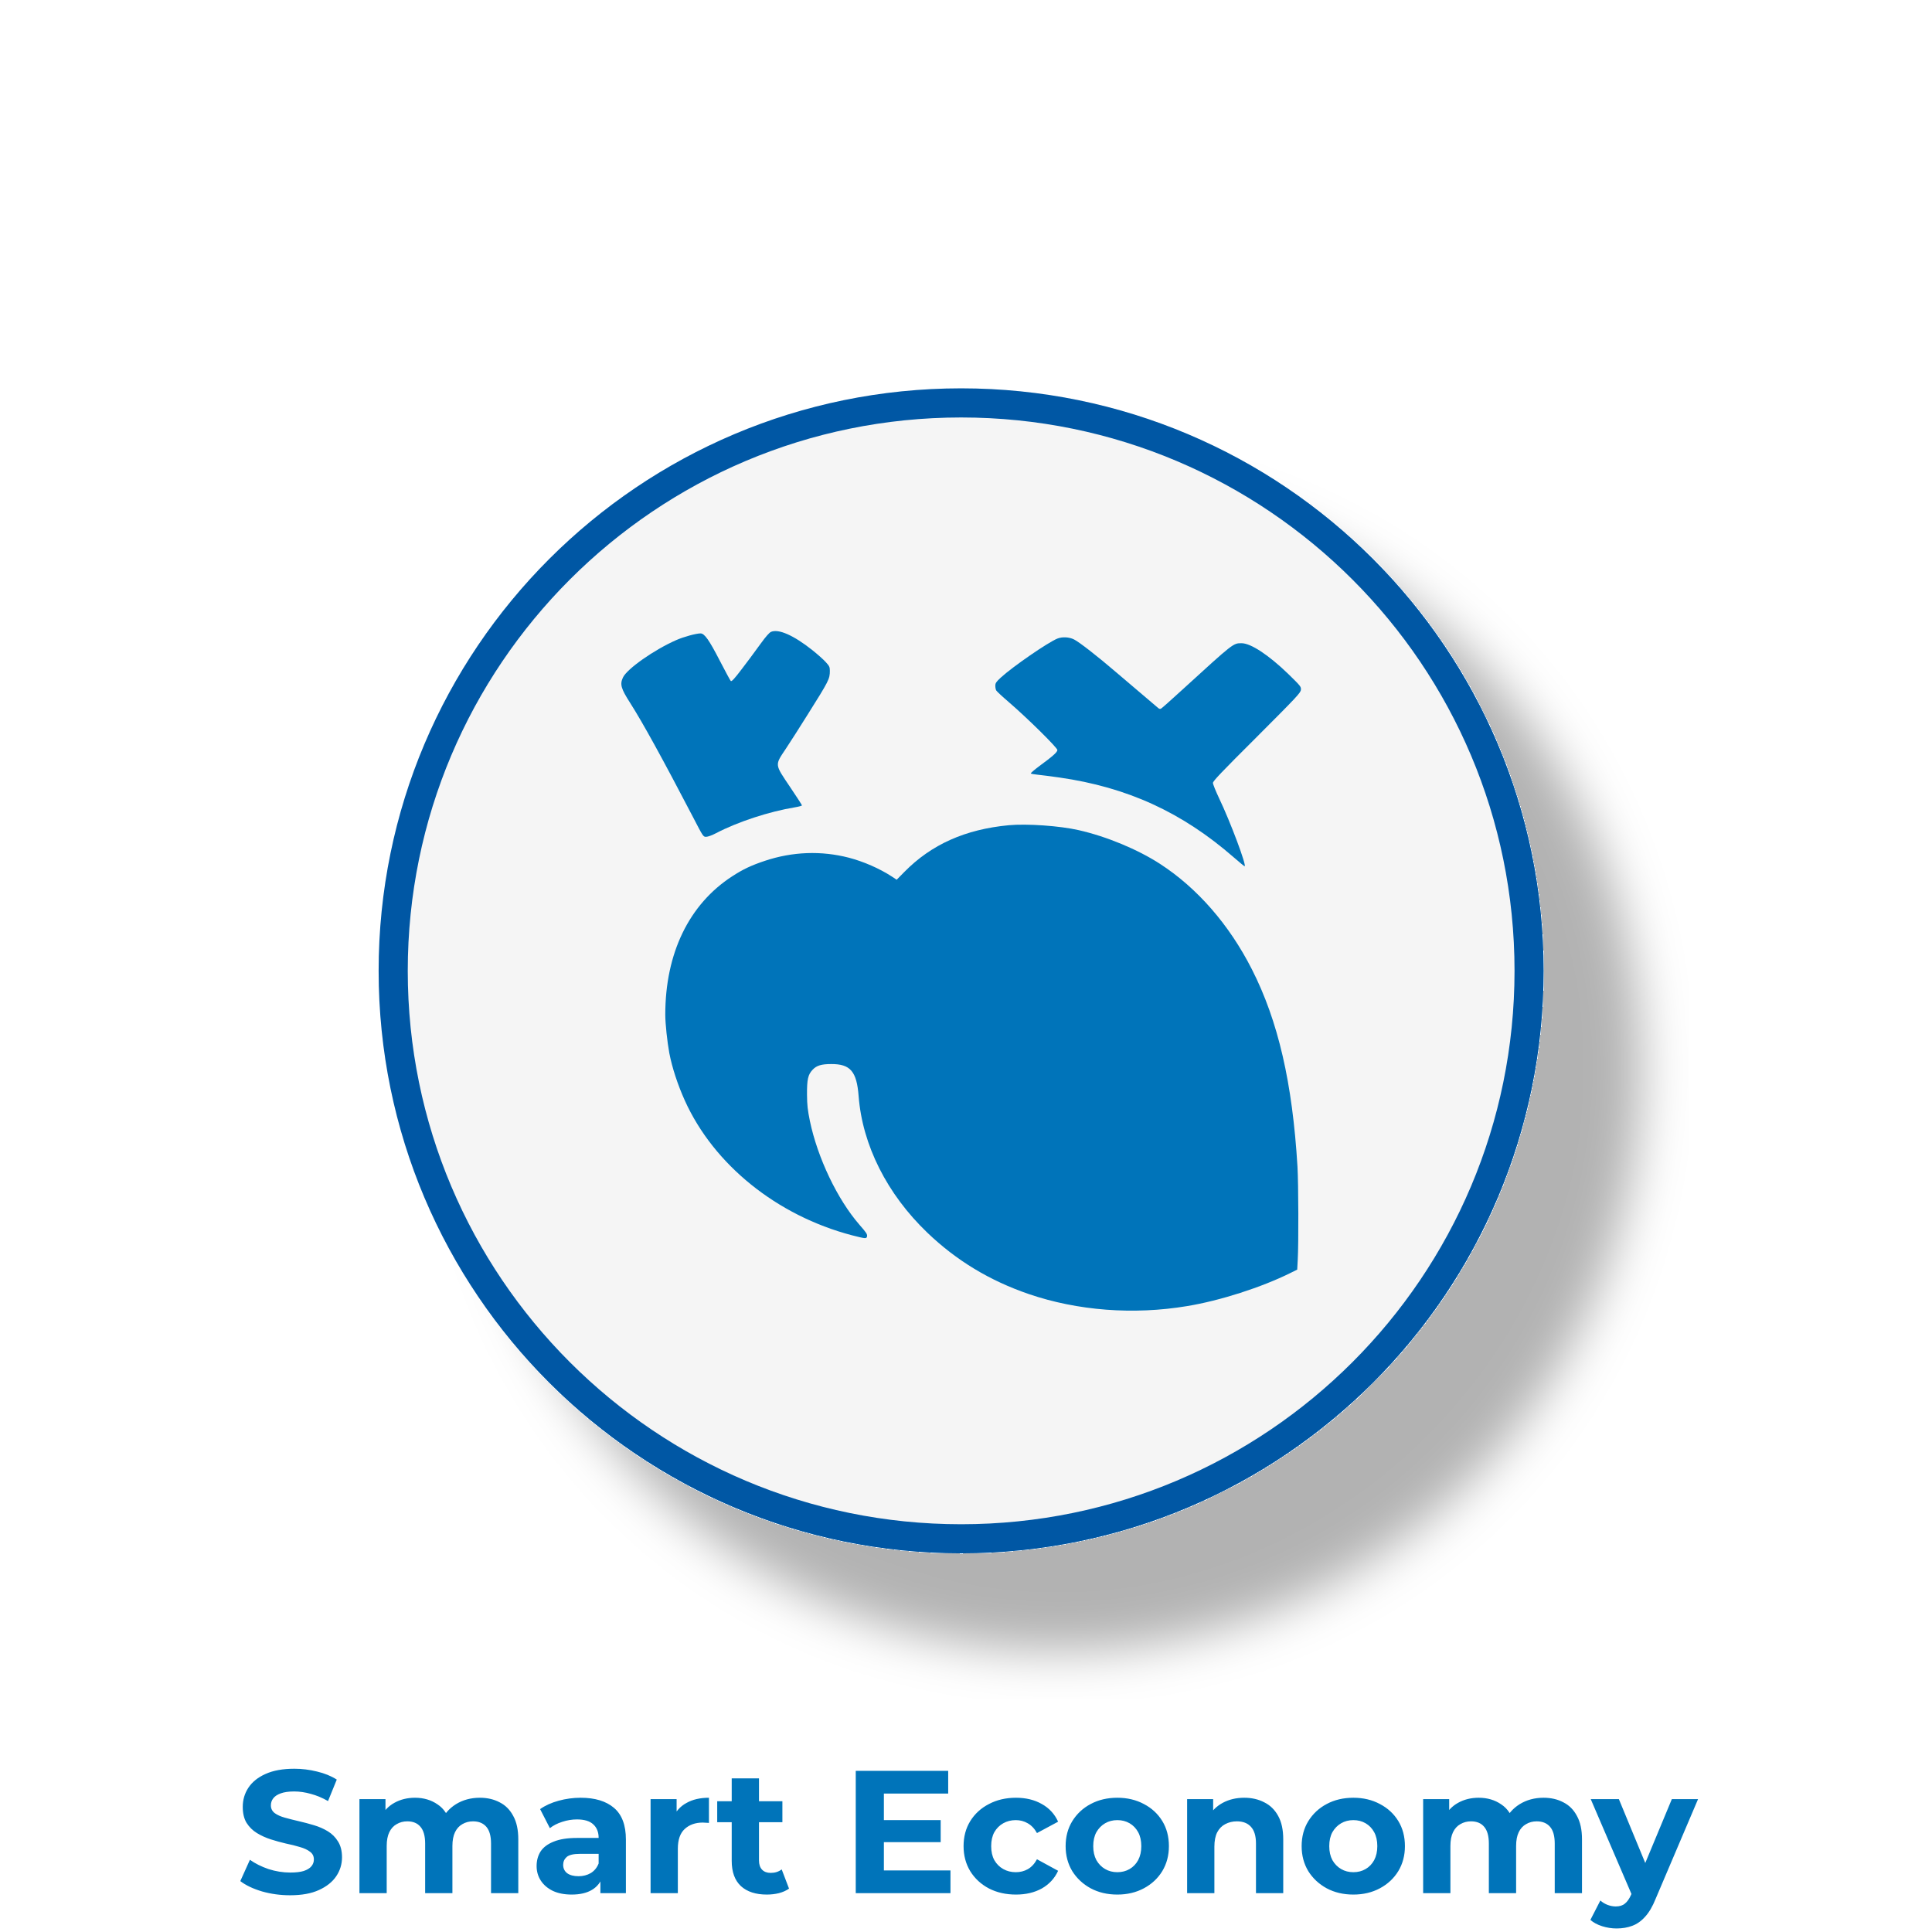
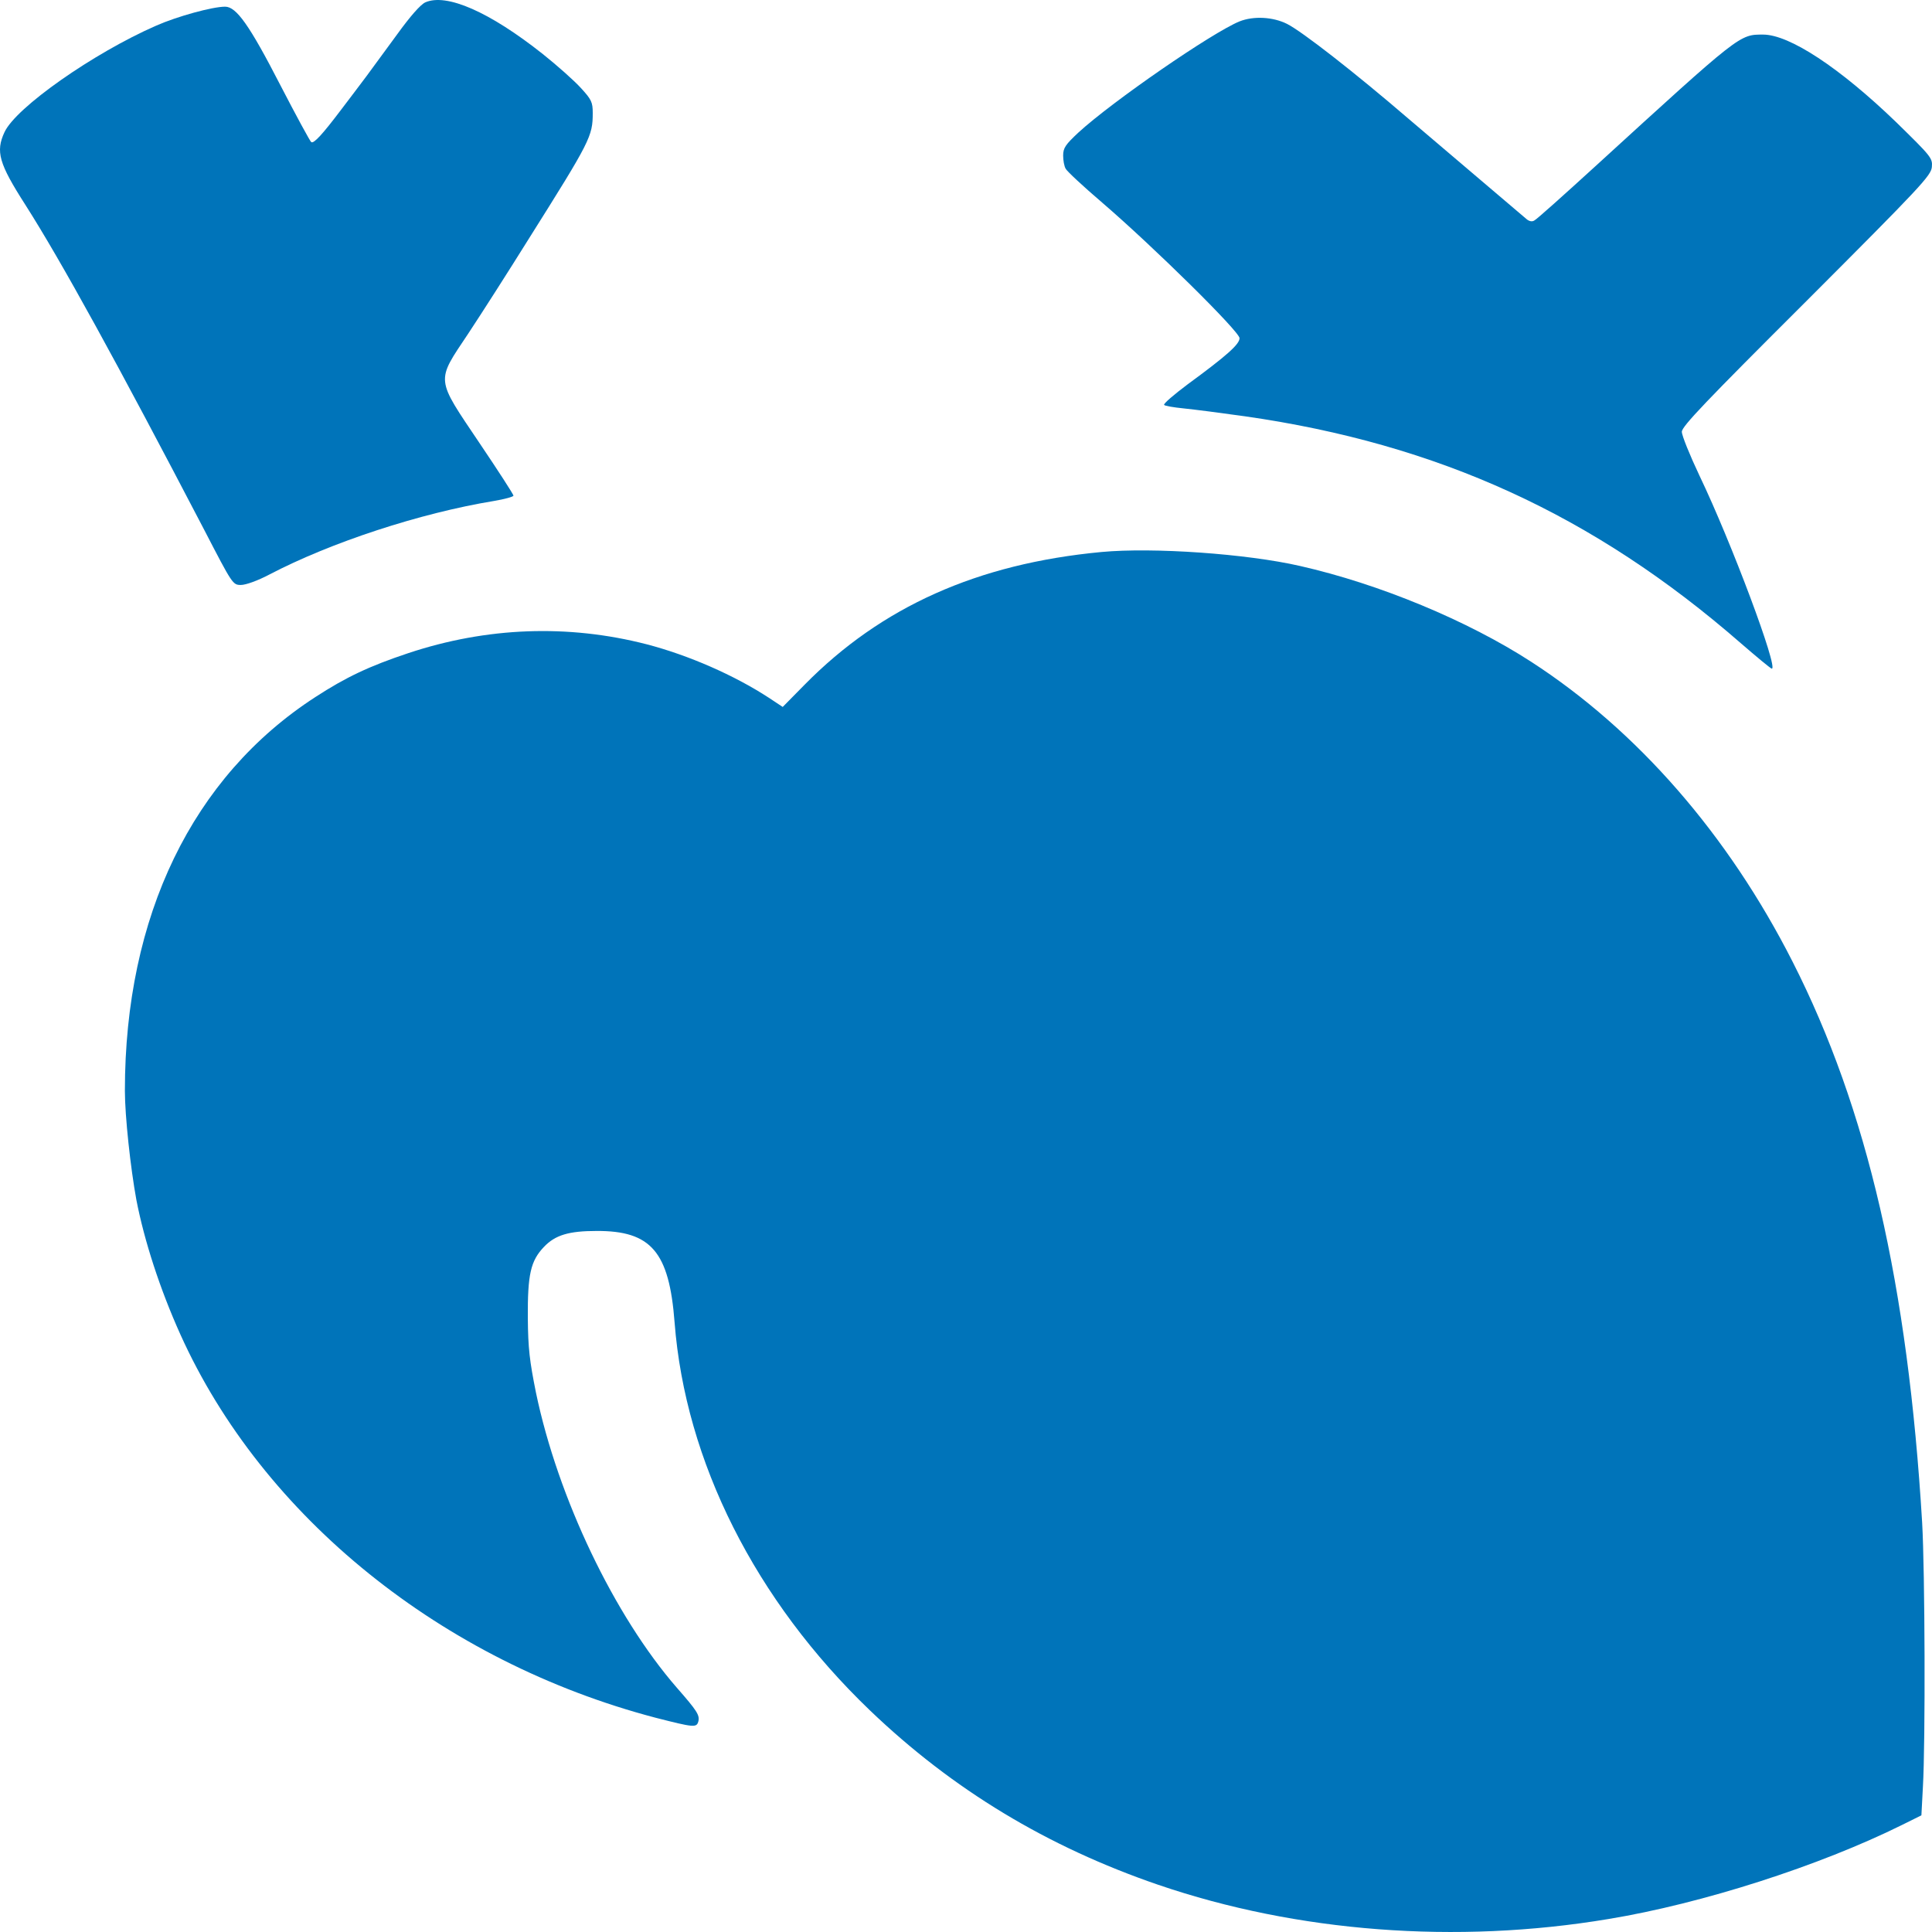
- <svg xmlns="http://www.w3.org/2000/svg" width="199" height="199" viewBox="0 0 199 199" fill="none">
-   <g filter="url(#filter0_d_1366_88)">
-     <circle cx="99" cy="100" r="60" fill="#F5F5F5" />
-     <circle cx="99" cy="100" r="58.5" stroke="#0057A4" stroke-width="3" />
-   </g>
-   <path d="M29.882 195.216C28.874 195.216 27.908 195.084 26.984 194.82C26.06 194.544 25.316 194.19 24.752 193.758L25.742 191.562C26.282 191.946 26.918 192.264 27.65 192.516C28.394 192.756 29.144 192.876 29.9 192.876C30.476 192.876 30.938 192.822 31.286 192.714C31.646 192.594 31.91 192.432 32.078 192.228C32.246 192.024 32.33 191.79 32.33 191.526C32.33 191.19 32.198 190.926 31.934 190.734C31.67 190.53 31.322 190.368 30.89 190.248C30.458 190.116 29.978 189.996 29.45 189.888C28.934 189.768 28.412 189.624 27.884 189.456C27.368 189.288 26.894 189.072 26.462 188.808C26.03 188.544 25.676 188.196 25.4 187.764C25.136 187.332 25.004 186.78 25.004 186.108C25.004 185.388 25.196 184.734 25.58 184.146C25.976 183.546 26.564 183.072 27.344 182.724C28.136 182.364 29.126 182.184 30.314 182.184C31.106 182.184 31.886 182.28 32.654 182.472C33.422 182.652 34.1 182.928 34.688 183.3L33.788 185.514C33.2 185.178 32.612 184.932 32.024 184.776C31.436 184.608 30.86 184.524 30.296 184.524C29.732 184.524 29.27 184.59 28.91 184.722C28.55 184.854 28.292 185.028 28.136 185.244C27.98 185.448 27.902 185.688 27.902 185.964C27.902 186.288 28.034 186.552 28.298 186.756C28.562 186.948 28.91 187.104 29.342 187.224C29.774 187.344 30.248 187.464 30.764 187.584C31.292 187.704 31.814 187.842 32.33 187.998C32.858 188.154 33.338 188.364 33.77 188.628C34.202 188.892 34.55 189.24 34.814 189.672C35.09 190.104 35.228 190.65 35.228 191.31C35.228 192.018 35.03 192.666 34.634 193.254C34.238 193.842 33.644 194.316 32.852 194.676C32.072 195.036 31.082 195.216 29.882 195.216ZM49.425 185.172C50.193 185.172 50.871 185.328 51.459 185.64C52.059 185.94 52.527 186.408 52.863 187.044C53.211 187.668 53.385 188.472 53.385 189.456V195H50.577V189.888C50.577 189.108 50.415 188.532 50.091 188.16C49.767 187.788 49.311 187.602 48.723 187.602C48.315 187.602 47.949 187.698 47.625 187.89C47.301 188.07 47.049 188.346 46.869 188.718C46.689 189.09 46.599 189.564 46.599 190.14V195H43.791V189.888C43.791 189.108 43.629 188.532 43.305 188.16C42.993 187.788 42.543 187.602 41.955 187.602C41.547 187.602 41.181 187.698 40.857 187.89C40.533 188.07 40.281 188.346 40.101 188.718C39.921 189.09 39.831 189.564 39.831 190.14V195H37.023V185.316H39.705V187.962L39.201 187.188C39.537 186.528 40.011 186.03 40.623 185.694C41.247 185.346 41.955 185.172 42.747 185.172C43.635 185.172 44.409 185.4 45.069 185.856C45.741 186.3 46.185 186.984 46.401 187.908L45.411 187.638C45.735 186.882 46.251 186.282 46.959 185.838C47.679 185.394 48.501 185.172 49.425 185.172ZM61.842 195V193.11L61.661 192.696V189.312C61.661 188.712 61.475 188.244 61.103 187.908C60.743 187.572 60.185 187.404 59.429 187.404C58.913 187.404 58.404 187.488 57.9 187.656C57.407 187.812 56.987 188.028 56.639 188.304L55.632 186.342C56.16 185.97 56.795 185.682 57.539 185.478C58.283 185.274 59.039 185.172 59.807 185.172C61.283 185.172 62.429 185.52 63.245 186.216C64.061 186.912 64.469 187.998 64.469 189.474V195H61.842ZM58.889 195.144C58.133 195.144 57.486 195.018 56.946 194.766C56.406 194.502 55.992 194.148 55.703 193.704C55.416 193.26 55.272 192.762 55.272 192.21C55.272 191.634 55.41 191.13 55.685 190.698C55.974 190.266 56.423 189.93 57.035 189.69C57.648 189.438 58.446 189.312 59.429 189.312H62.004V190.95H59.736C59.075 190.95 58.62 191.058 58.367 191.274C58.127 191.49 58.008 191.76 58.008 192.084C58.008 192.444 58.145 192.732 58.422 192.948C58.709 193.152 59.099 193.254 59.592 193.254C60.059 193.254 60.48 193.146 60.852 192.93C61.224 192.702 61.493 192.372 61.661 191.94L62.093 193.236C61.889 193.86 61.517 194.334 60.977 194.658C60.438 194.982 59.742 195.144 58.889 195.144ZM67.011 195V185.316H69.693V188.052L69.315 187.26C69.603 186.576 70.065 186.06 70.701 185.712C71.337 185.352 72.111 185.172 73.023 185.172V187.764C72.903 187.752 72.795 187.746 72.699 187.746C72.603 187.734 72.501 187.728 72.393 187.728C71.625 187.728 71.001 187.95 70.521 188.394C70.053 188.826 69.819 189.504 69.819 190.428V195H67.011ZM78.987 195.144C77.847 195.144 76.959 194.856 76.323 194.28C75.686 193.692 75.368 192.822 75.368 191.67V183.174H78.177V191.634C78.177 192.042 78.284 192.36 78.501 192.588C78.716 192.804 79.01 192.912 79.382 192.912C79.826 192.912 80.204 192.792 80.516 192.552L81.272 194.532C80.984 194.736 80.636 194.892 80.228 195C79.832 195.096 79.418 195.144 78.987 195.144ZM73.874 187.692V185.532H80.588V187.692H73.874ZM90.826 187.476H96.892V189.744H90.826V187.476ZM91.042 192.66H97.9V195H88.144V182.4H97.666V184.74H91.042V192.66ZM104.65 195.144C103.606 195.144 102.676 194.934 101.86 194.514C101.044 194.082 100.402 193.488 99.934 192.732C99.478 191.976 99.25 191.118 99.25 190.158C99.25 189.186 99.478 188.328 99.934 187.584C100.402 186.828 101.044 186.24 101.86 185.82C102.676 185.388 103.606 185.172 104.65 185.172C105.67 185.172 106.558 185.388 107.314 185.82C108.07 186.24 108.628 186.846 108.988 187.638L106.81 188.808C106.558 188.352 106.24 188.016 105.856 187.8C105.484 187.584 105.076 187.476 104.632 187.476C104.152 187.476 103.72 187.584 103.336 187.8C102.952 188.016 102.646 188.322 102.418 188.718C102.202 189.114 102.094 189.594 102.094 190.158C102.094 190.722 102.202 191.202 102.418 191.598C102.646 191.994 102.952 192.3 103.336 192.516C103.72 192.732 104.152 192.84 104.632 192.84C105.076 192.84 105.484 192.738 105.856 192.534C106.24 192.318 106.558 191.976 106.81 191.508L108.988 192.696C108.628 193.476 108.07 194.082 107.314 194.514C106.558 194.934 105.67 195.144 104.65 195.144ZM115.09 195.144C114.058 195.144 113.14 194.928 112.336 194.496C111.544 194.064 110.914 193.476 110.446 192.732C109.99 191.976 109.762 191.118 109.762 190.158C109.762 189.186 109.99 188.328 110.446 187.584C110.914 186.828 111.544 186.24 112.336 185.82C113.14 185.388 114.058 185.172 115.09 185.172C116.11 185.172 117.022 185.388 117.826 185.82C118.63 186.24 119.26 186.822 119.716 187.566C120.172 188.31 120.4 189.174 120.4 190.158C120.4 191.118 120.172 191.976 119.716 192.732C119.26 193.476 118.63 194.064 117.826 194.496C117.022 194.928 116.11 195.144 115.09 195.144ZM115.09 192.84C115.558 192.84 115.978 192.732 116.35 192.516C116.722 192.3 117.016 191.994 117.232 191.598C117.448 191.19 117.556 190.71 117.556 190.158C117.556 189.594 117.448 189.114 117.232 188.718C117.016 188.322 116.722 188.016 116.35 187.8C115.978 187.584 115.558 187.476 115.09 187.476C114.622 187.476 114.202 187.584 113.83 187.8C113.458 188.016 113.158 188.322 112.93 188.718C112.714 189.114 112.606 189.594 112.606 190.158C112.606 190.71 112.714 191.19 112.93 191.598C113.158 191.994 113.458 192.3 113.83 192.516C114.202 192.732 114.622 192.84 115.09 192.84ZM128.162 185.172C128.93 185.172 129.614 185.328 130.214 185.64C130.826 185.94 131.306 186.408 131.654 187.044C132.002 187.668 132.176 188.472 132.176 189.456V195H129.368V189.888C129.368 189.108 129.194 188.532 128.846 188.16C128.51 187.788 128.03 187.602 127.406 187.602C126.962 187.602 126.56 187.698 126.2 187.89C125.852 188.07 125.576 188.352 125.372 188.736C125.18 189.12 125.084 189.612 125.084 190.212V195H122.276V185.316H124.958V187.998L124.454 187.188C124.802 186.54 125.3 186.042 125.948 185.694C126.596 185.346 127.334 185.172 128.162 185.172ZM139.4 195.144C138.368 195.144 137.45 194.928 136.646 194.496C135.854 194.064 135.224 193.476 134.756 192.732C134.3 191.976 134.072 191.118 134.072 190.158C134.072 189.186 134.3 188.328 134.756 187.584C135.224 186.828 135.854 186.24 136.646 185.82C137.45 185.388 138.368 185.172 139.4 185.172C140.42 185.172 141.332 185.388 142.136 185.82C142.94 186.24 143.57 186.822 144.026 187.566C144.482 188.31 144.71 189.174 144.71 190.158C144.71 191.118 144.482 191.976 144.026 192.732C143.57 193.476 142.94 194.064 142.136 194.496C141.332 194.928 140.42 195.144 139.4 195.144ZM139.4 192.84C139.868 192.84 140.288 192.732 140.66 192.516C141.032 192.3 141.326 191.994 141.542 191.598C141.758 191.19 141.866 190.71 141.866 190.158C141.866 189.594 141.758 189.114 141.542 188.718C141.326 188.322 141.032 188.016 140.66 187.8C140.288 187.584 139.868 187.476 139.4 187.476C138.932 187.476 138.512 187.584 138.14 187.8C137.768 188.016 137.468 188.322 137.24 188.718C137.024 189.114 136.916 189.594 136.916 190.158C136.916 190.71 137.024 191.19 137.24 191.598C137.468 191.994 137.768 192.3 138.14 192.516C138.512 192.732 138.932 192.84 139.4 192.84ZM158.989 185.172C159.757 185.172 160.435 185.328 161.023 185.64C161.623 185.94 162.091 186.408 162.427 187.044C162.775 187.668 162.949 188.472 162.949 189.456V195H160.141V189.888C160.141 189.108 159.979 188.532 159.655 188.16C159.331 187.788 158.875 187.602 158.287 187.602C157.879 187.602 157.513 187.698 157.189 187.89C156.865 188.07 156.613 188.346 156.433 188.718C156.253 189.09 156.163 189.564 156.163 190.14V195H153.355V189.888C153.355 189.108 153.193 188.532 152.869 188.16C152.557 187.788 152.107 187.602 151.519 187.602C151.111 187.602 150.745 187.698 150.421 187.89C150.097 188.07 149.845 188.346 149.665 188.718C149.485 189.09 149.395 189.564 149.395 190.14V195H146.587V185.316H149.269V187.962L148.765 187.188C149.101 186.528 149.575 186.03 150.187 185.694C150.811 185.346 151.519 185.172 152.311 185.172C153.199 185.172 153.973 185.4 154.633 185.856C155.305 186.3 155.749 186.984 155.965 187.908L154.975 187.638C155.299 186.882 155.815 186.282 156.523 185.838C157.243 185.394 158.065 185.172 158.989 185.172ZM166.514 198.636C166.01 198.636 165.512 198.558 165.02 198.402C164.528 198.246 164.126 198.03 163.814 197.754L164.84 195.756C165.056 195.948 165.302 196.098 165.578 196.206C165.866 196.314 166.148 196.368 166.424 196.368C166.82 196.368 167.132 196.272 167.36 196.08C167.6 195.9 167.816 195.594 168.008 195.162L168.512 193.974L168.728 193.668L172.202 185.316H174.902L170.528 195.594C170.216 196.374 169.856 196.986 169.448 197.43C169.052 197.874 168.608 198.186 168.116 198.366C167.636 198.546 167.102 198.636 166.514 198.636ZM168.17 195.378L163.85 185.316H166.748L170.096 193.416L168.17 195.378Z" fill="#0074BA" />
-   <path d="M79.409 65.086C79.233 65.169 78.862 65.591 78.39 66.244C77.982 66.804 77.482 67.484 77.278 67.76C77.074 68.027 76.667 68.578 76.361 68.973C75.694 69.855 75.37 70.214 75.277 70.149C75.24 70.131 74.731 69.194 74.156 68.082C73.036 65.904 72.563 65.242 72.156 65.242C71.702 65.242 70.424 65.591 69.655 65.931C67.385 66.924 64.57 68.9 64.162 69.791C63.838 70.489 63.958 70.921 64.912 72.41C66.218 74.459 68.238 78.135 71.396 84.191C72.424 86.176 72.434 86.194 72.73 86.194C72.906 86.194 73.341 86.038 73.758 85.818C75.991 84.65 79.214 83.594 81.891 83.153C82.28 83.088 82.604 82.996 82.604 82.96C82.604 82.914 82.058 82.068 81.382 81.067C79.77 78.668 79.788 78.852 80.965 77.088C81.446 76.362 82.438 74.808 83.16 73.651C85.392 70.103 85.476 69.938 85.476 69.093C85.476 68.707 85.43 68.606 85.05 68.192C84.809 67.925 84.188 67.374 83.669 66.961C81.734 65.426 80.177 64.746 79.409 65.086Z" fill="#0074BA" />
-   <path d="M108.911 65.775C107.92 66.179 104.307 68.669 103.075 69.8C102.603 70.241 102.52 70.36 102.52 70.636C102.52 70.811 102.557 71.022 102.612 71.114C102.658 71.206 103.251 71.757 103.927 72.336C105.799 73.944 108.911 77.014 108.911 77.253C108.911 77.473 108.448 77.887 107.031 78.925C106.54 79.293 106.151 79.624 106.178 79.669C106.197 79.706 106.521 79.761 106.892 79.798C107.262 79.835 108.263 79.963 109.105 80.083C116.108 81.085 121.74 83.658 127.066 88.298C127.65 88.804 128.159 89.227 128.196 89.227C128.446 89.236 126.742 84.668 125.575 82.233C125.223 81.489 124.936 80.781 124.936 80.644C124.936 80.451 125.797 79.55 129.456 75.902C133.596 71.757 133.967 71.362 133.995 71.05C134.023 70.728 133.976 70.673 132.698 69.423C130.66 67.457 128.835 66.253 127.881 66.253C127.02 66.253 127.075 66.207 121.805 71.022C120.666 72.061 119.674 72.952 119.591 72.989C119.508 73.044 119.396 73.016 119.304 72.933C118.285 72.07 115.413 69.625 115.024 69.294C113.088 67.631 111.18 66.142 110.634 65.867C110.124 65.609 109.42 65.573 108.911 65.775Z" fill="#0074BA" />
-   <path d="M103.91 84.999C99.417 85.422 95.934 86.984 93.155 89.806L92.359 90.614L91.859 90.283C90.608 89.466 88.95 88.74 87.431 88.344C84.578 87.609 81.632 87.719 78.789 88.666C77.381 89.135 76.528 89.539 75.426 90.256C70.971 93.141 68.525 98.186 68.525 104.518C68.525 105.437 68.729 107.321 68.942 108.479C69.229 109.958 69.794 111.704 70.535 113.349C73.518 119.966 80.021 125.204 87.746 127.235C89.145 127.593 89.237 127.602 89.302 127.372C89.358 127.143 89.256 126.986 88.524 126.15C86.254 123.54 84.217 119.276 83.42 115.463C83.189 114.314 83.133 113.855 83.124 112.752C83.114 111.171 83.226 110.684 83.707 110.179C84.115 109.747 84.615 109.6 85.615 109.6C87.588 109.591 88.246 110.353 88.441 112.908C88.83 117.953 91.368 122.989 95.517 126.968C98.519 129.844 101.946 131.912 105.966 133.29C110.996 135.009 116.766 135.45 122.269 134.531C125.677 133.971 129.929 132.601 132.912 131.122L133.616 130.773L133.671 129.734C133.764 128.126 133.745 121.932 133.643 120.168C133.125 111.548 131.661 105.18 128.947 99.841C126.613 95.246 123.325 91.469 119.48 88.978C117.183 87.49 113.978 86.157 111.098 85.505C109.171 85.064 105.781 84.825 103.91 84.999Z" fill="#0074BA" />
-   <defs>
-     <filter id="filter0_d_1366_88" x="39" y="40" width="135" height="135" filterUnits="userSpaceOnUse" color-interpolation-filters="sRGB">
-       <feFlood flood-opacity="0" result="BackgroundImageFix" />
-       <feColorMatrix in="SourceAlpha" type="matrix" values="0 0 0 0 0 0 0 0 0 0 0 0 0 0 0 0 0 0 127 0" result="hardAlpha" />
-       <feOffset dx="10" dy="10" />
-       <feGaussianBlur stdDeviation="2.5" />
-       <feComposite in2="hardAlpha" operator="out" />
-       <feColorMatrix type="matrix" values="0 0 0 0 0 0 0 0 0 0 0 0 0 0 0 0 0 0 0.3 0" />
-       <feBlend mode="normal" in2="BackgroundImageFix" result="effect1_dropShadow_1366_88" />
-       <feBlend mode="normal" in="SourceGraphic" in2="effect1_dropShadow_1366_88" result="shape" />
-     </filter>
-   </defs>
+ <svg xmlns="http://www.w3.org/2000/svg" width="70" height="70" viewBox="0 0 70 70" fill="none">
+   <path d="M15.409 0.086C15.233 0.168 14.862 0.591 14.39 1.244C13.982 1.804 13.482 2.484 13.278 2.76C13.074 3.026 12.667 3.578 12.361 3.973C11.694 4.855 11.37 5.214 11.277 5.149C11.24 5.131 10.731 4.194 10.156 3.082C9.036 0.904 8.563 0.242 8.156 0.242C7.702 0.242 6.424 0.591 5.655 0.931C3.385 1.924 0.569 3.899 0.162 4.791C-0.162 5.489 -0.042 5.921 0.912 7.41C2.218 9.459 4.238 13.135 7.396 19.191C8.424 21.176 8.434 21.194 8.73 21.194C8.906 21.194 9.341 21.038 9.758 20.817C11.991 19.65 15.214 18.593 17.891 18.152C18.28 18.088 18.604 17.996 18.604 17.959C18.604 17.913 18.058 17.068 17.382 16.066C15.77 13.668 15.788 13.852 16.965 12.087C17.446 11.361 18.438 9.808 19.16 8.65C21.392 5.103 21.476 4.938 21.476 4.092C21.476 3.706 21.43 3.605 21.05 3.192C20.809 2.925 20.188 2.374 19.669 1.96C17.734 0.426 16.177 -0.254 15.409 0.086Z" fill="#0074BA" />
+   <path d="M44.911 0.775C43.92 1.179 40.307 3.67 39.075 4.8C38.603 5.241 38.52 5.361 38.52 5.636C38.52 5.811 38.557 6.022 38.612 6.114C38.658 6.206 39.251 6.757 39.928 7.336C41.799 8.944 44.911 12.014 44.911 12.253C44.911 12.473 44.448 12.887 43.031 13.925C42.54 14.293 42.151 14.624 42.178 14.67C42.197 14.706 42.521 14.761 42.892 14.798C43.262 14.835 44.263 14.964 45.105 15.083C52.108 16.085 57.74 18.658 63.066 23.299C63.65 23.804 64.159 24.227 64.196 24.227C64.446 24.236 62.742 19.669 61.575 17.233C61.223 16.489 60.936 15.781 60.936 15.644C60.936 15.451 61.797 14.55 65.456 10.902C69.597 6.757 69.967 6.362 69.995 6.05C70.023 5.728 69.976 5.673 68.698 4.423C66.66 2.457 64.835 1.253 63.881 1.253C63.02 1.253 63.075 1.207 57.805 6.022C56.666 7.061 55.674 7.952 55.591 7.989C55.508 8.044 55.397 8.016 55.304 7.934C54.285 7.07 51.413 4.625 51.024 4.295C49.089 2.631 47.18 1.143 46.634 0.867C46.124 0.61 45.42 0.573 44.911 0.775Z" fill="#0074BA" />
+   <path d="M39.91 20C35.417 20.422 31.934 21.984 29.155 24.806L28.359 25.614L27.859 25.283C26.608 24.466 24.95 23.74 23.431 23.344C20.578 22.609 17.632 22.72 14.789 23.666C13.381 24.135 12.528 24.539 11.426 25.256C6.971 28.141 4.525 33.186 4.525 39.518C4.525 40.437 4.729 42.321 4.942 43.479C5.229 44.958 5.794 46.704 6.535 48.349C9.518 54.966 16.021 60.204 23.746 62.235C25.145 62.593 25.237 62.602 25.302 62.372C25.358 62.143 25.256 61.986 24.524 61.15C22.255 58.54 20.217 54.276 19.42 50.463C19.189 49.314 19.133 48.855 19.124 47.752C19.114 46.171 19.226 45.684 19.707 45.179C20.115 44.747 20.615 44.6 21.615 44.6C23.588 44.591 24.246 45.353 24.441 47.908C24.83 52.953 27.368 57.989 31.517 61.968C34.519 64.844 37.946 66.912 41.966 68.29C46.996 70.009 52.767 70.45 58.269 69.531C61.677 68.971 65.929 67.601 68.912 66.122L69.616 65.773L69.671 64.734C69.764 63.126 69.745 56.932 69.643 55.168C69.125 46.548 67.661 40.18 64.947 34.841C62.613 30.246 59.325 26.469 55.48 23.979C53.183 22.49 49.978 21.157 47.098 20.505C45.171 20.064 41.781 19.825 39.91 20Z" fill="#0074BA" />
</svg>
